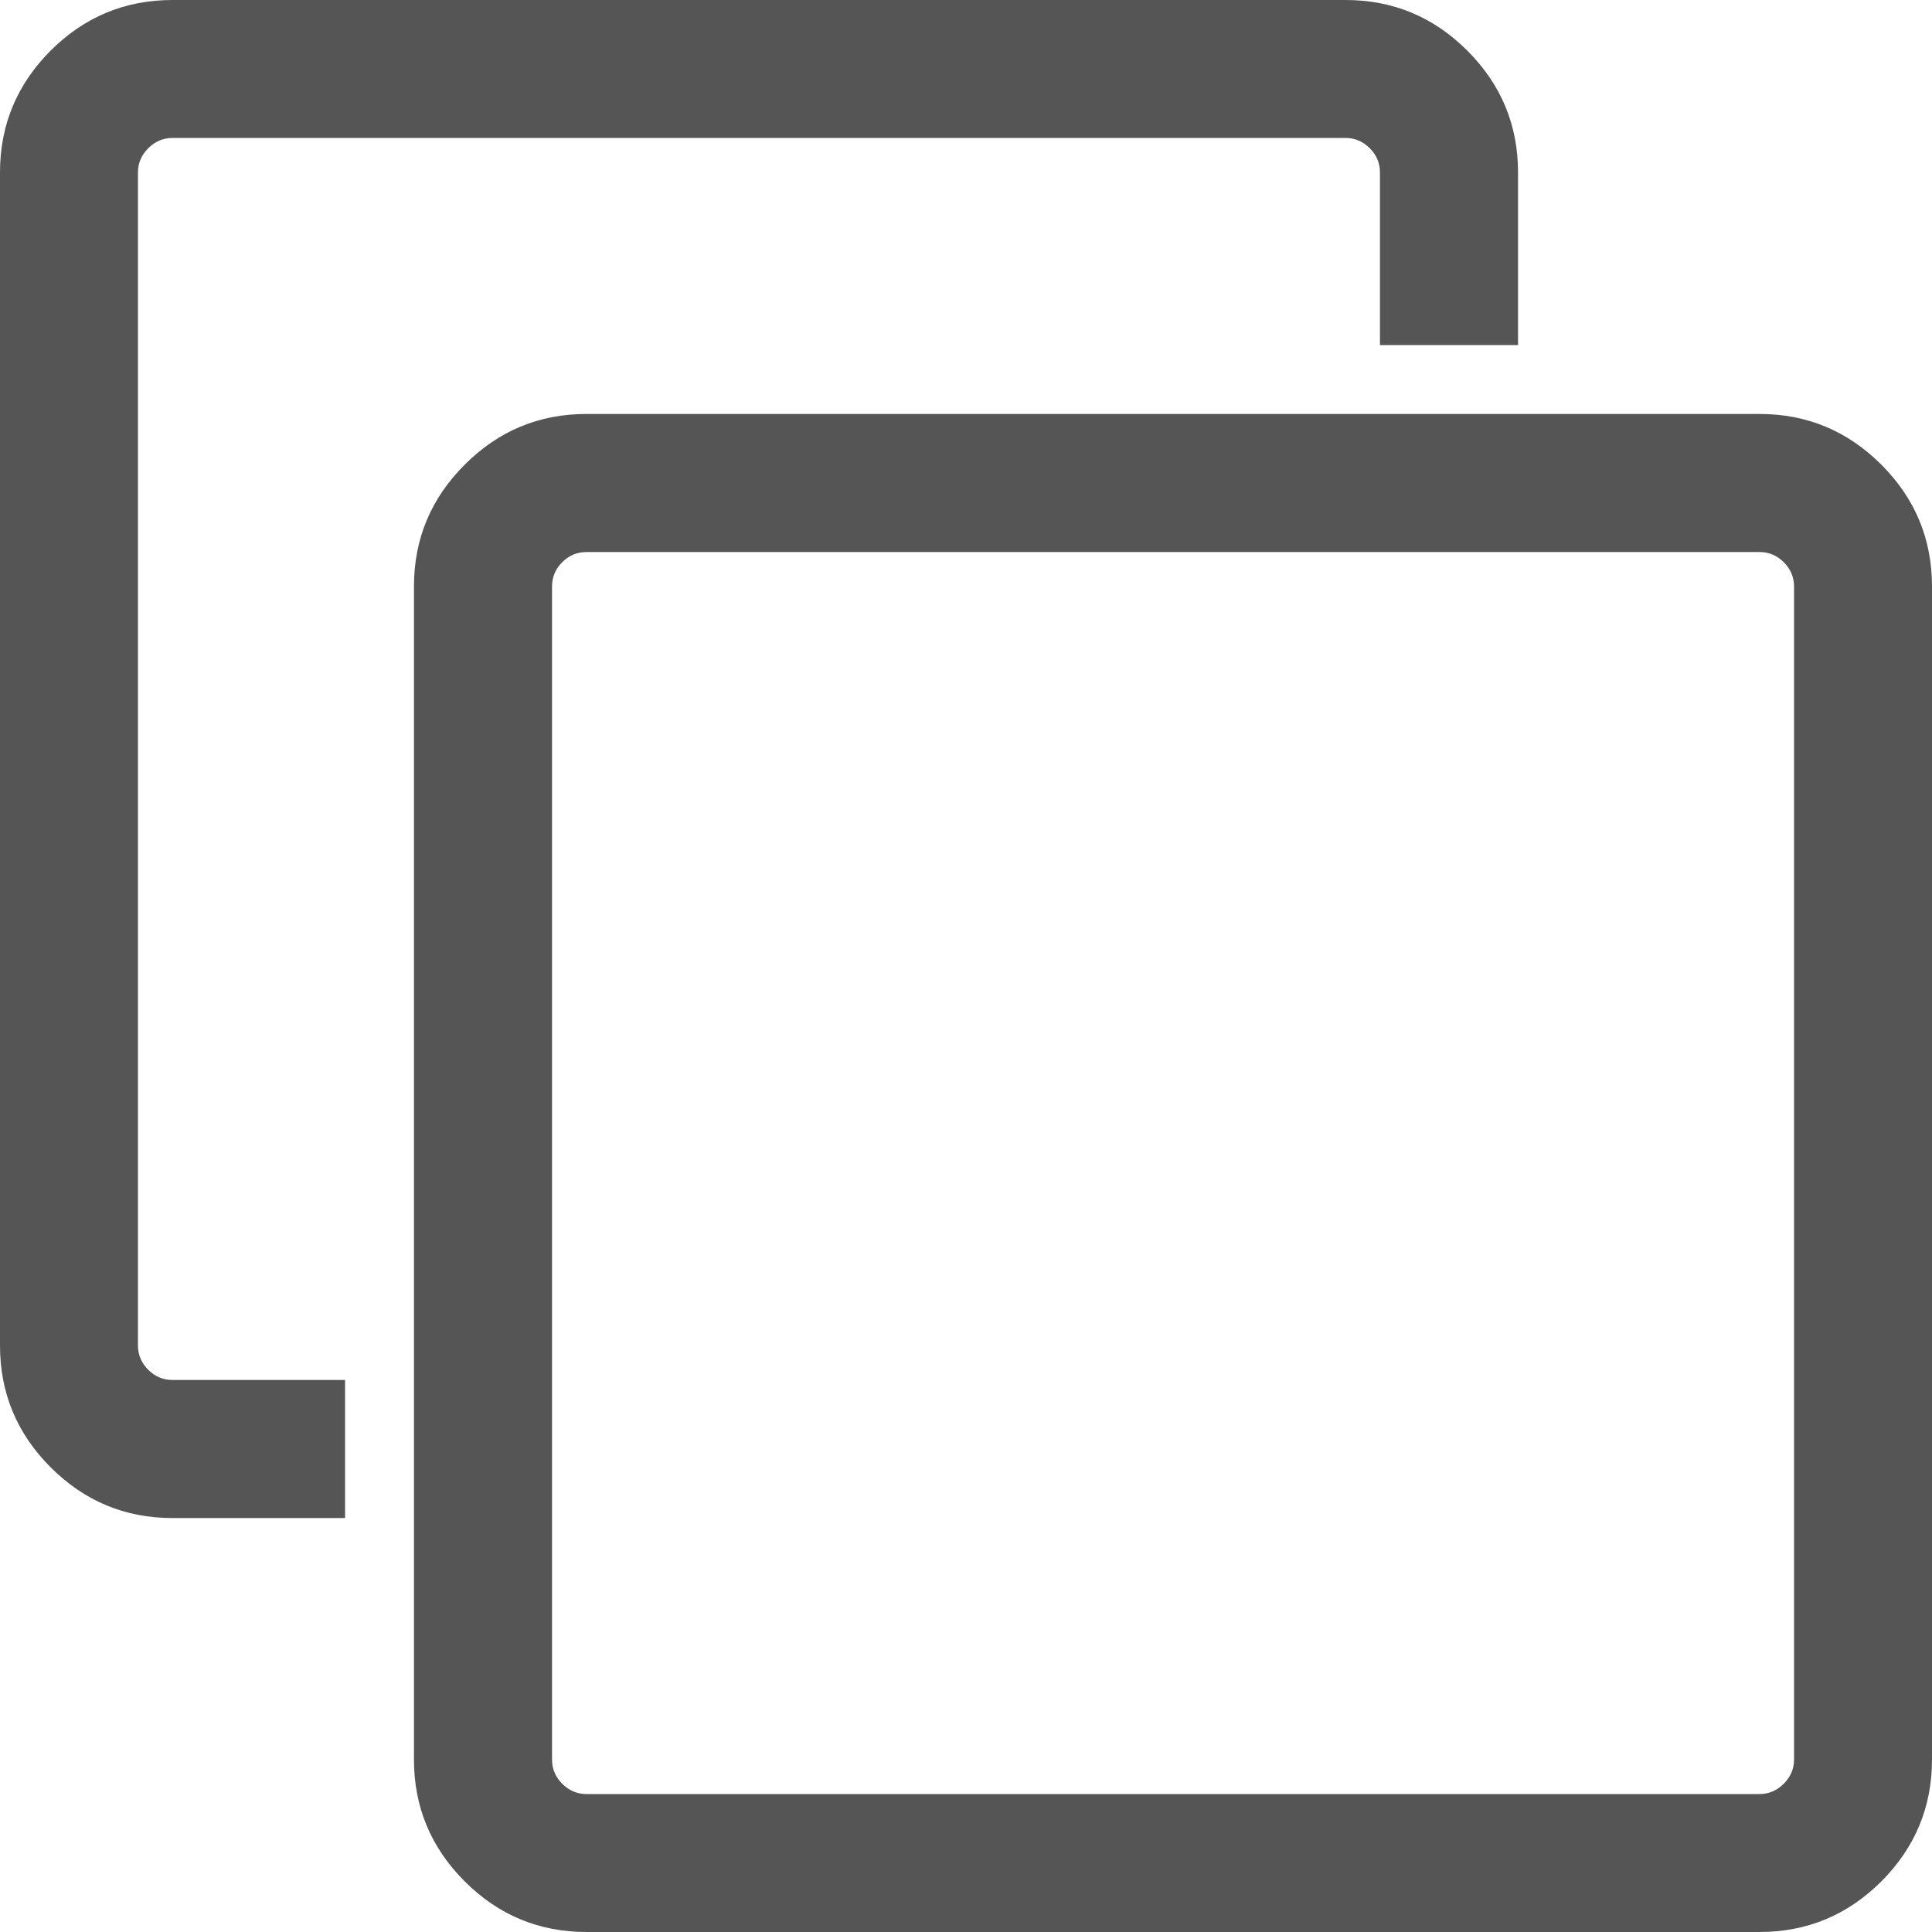
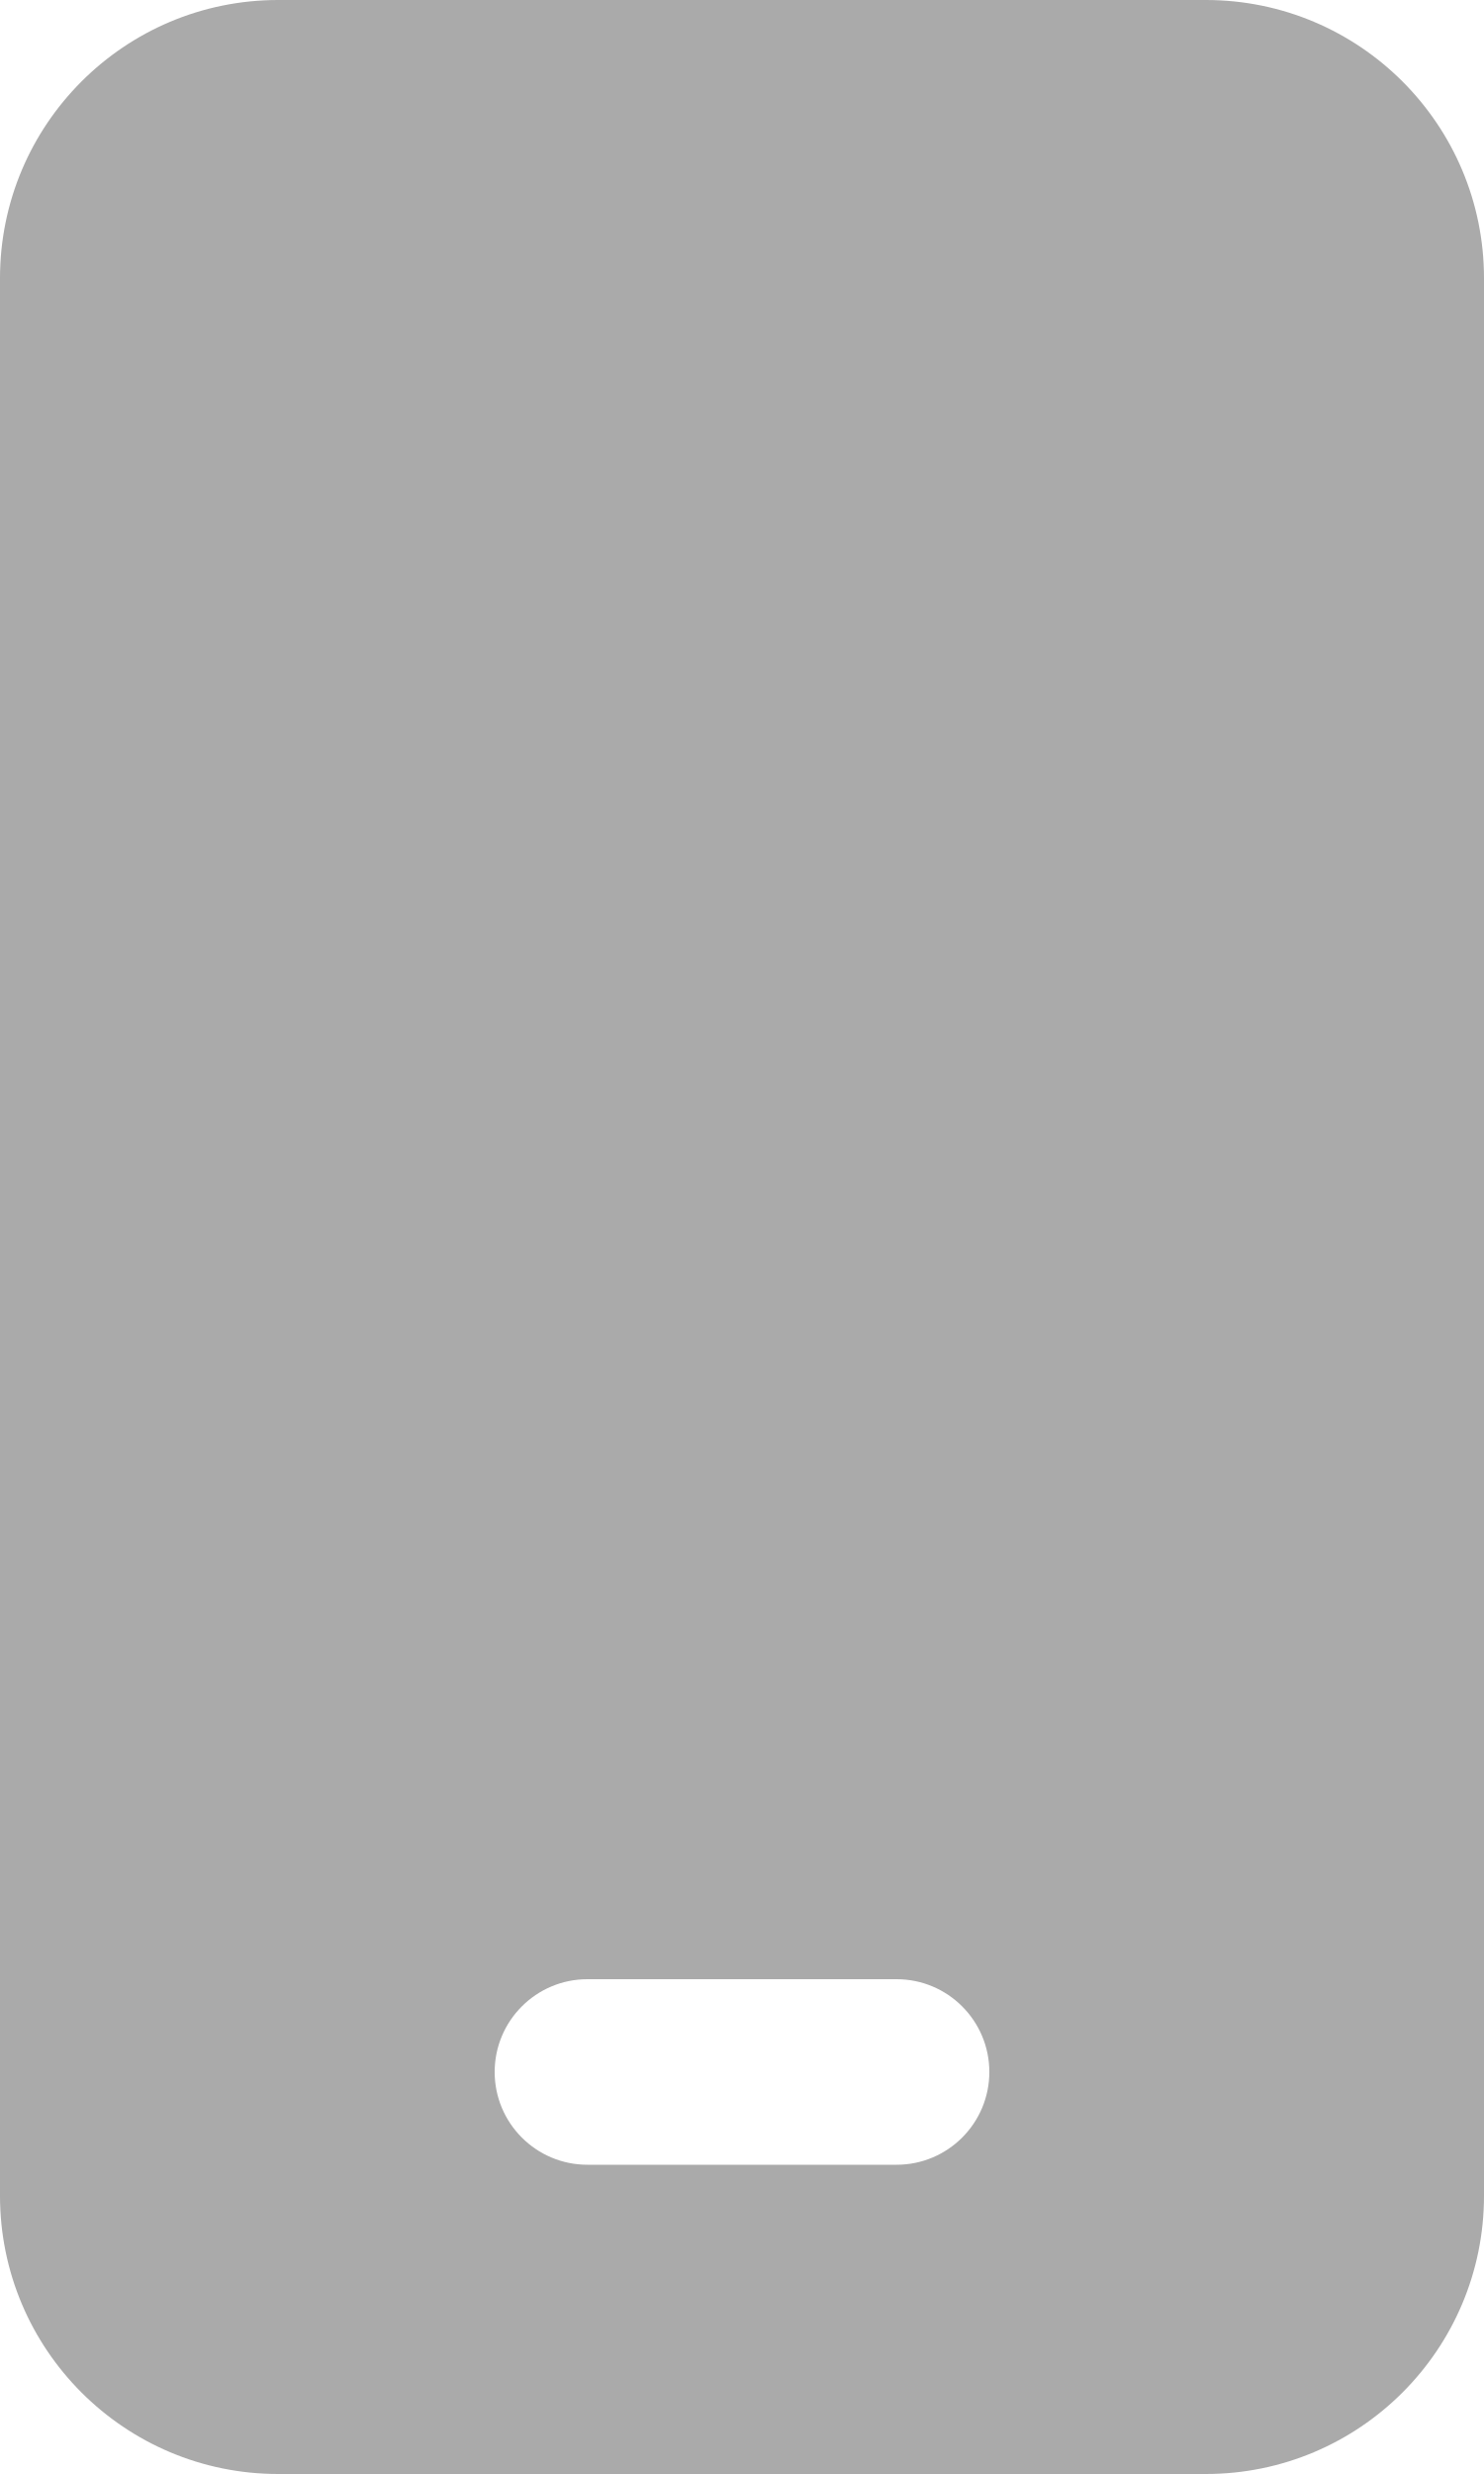
- <svg xmlns="http://www.w3.org/2000/svg" version="1.1" width="15px" height="15px">
-   <g transform="matrix(1 0 0 1 -803 -46 )">
-     <path d="M 13.849 13.849  C 13.902 13.796  13.929 13.733  13.929 13.661  L 13.929 4.554  C 13.929 4.481  13.902 4.418  13.849 4.365  C 13.796 4.312  13.733 4.286  13.661 4.286  L 4.554 4.286  C 4.481 4.286  4.418 4.312  4.365 4.365  C 4.312 4.418  4.286 4.481  4.286 4.554  L 4.286 13.661  C 4.286 13.733  4.312 13.796  4.365 13.849  C 4.418 13.902  4.481 13.929  4.554 13.929  L 13.661 13.929  C 13.733 13.929  13.796 13.902  13.849 13.849  Z M 14.607 3.608  C 14.869 3.87  15 4.185  15 4.554  L 15 13.661  C 15 14.029  14.869 14.344  14.607 14.607  C 14.344 14.869  14.029 15  13.661 15  L 4.554 15  C 4.185 15  3.87 14.869  3.608 14.607  C 3.345 14.344  3.214 14.029  3.214 13.661  L 3.214 4.554  C 3.214 4.185  3.345 3.87  3.608 3.608  C 3.87 3.345  4.185 3.214  4.554 3.214  L 13.661 3.214  C 14.029 3.214  14.344 3.345  14.607 3.608  Z M 11.392 0.393  C 11.655 0.656  11.786 0.971  11.786 1.339  L 11.786 2.679  L 10.714 2.679  L 10.714 1.339  C 10.714 1.267  10.688 1.204  10.635 1.151  C 10.582 1.098  10.519 1.071  10.446 1.071  L 1.339 1.071  C 1.267 1.071  1.204 1.098  1.151 1.151  C 1.098 1.204  1.071 1.267  1.071 1.339  L 1.071 10.446  C 1.071 10.519  1.098 10.582  1.151 10.635  C 1.204 10.688  1.267 10.714  1.339 10.714  L 2.679 10.714  L 2.679 11.786  L 1.339 11.786  C 0.971 11.786  0.656 11.655  0.393 11.392  C 0.131 11.13  0 10.815  0 10.446  L 0 1.339  C 0 0.971  0.131 0.656  0.393 0.393  C 0.656 0.131  0.971 0  1.339 0  L 10.446 0  C 10.815 0  11.13 0.131  11.392 0.393  Z " fill-rule="nonzero" fill="#555555" stroke="none" transform="matrix(1 0 0 1 803 46 )" />
+ <svg xmlns="http://www.w3.org/2000/svg" version="1.1" width="12px" height="20px">
+   <g transform="matrix(1 0 0 1 -623 -16 )">
+     <path d="M 2.25 0  L 9.75 0  C 10.993 0  12 1.007  12 2.25  L 12 17.75  C 12 18.993  10.993 20  9.75 20  L 2.25 20  C 1.007 20  0 18.993  0 17.75  L 0 2.25  C 0 1.007  1.007 0  2.25 0  Z M 7.25 16  L 4.75 16  C 4.336 16  4 16.336  4 16.75  C 4 17.164  4.336 17.5  4.75 17.5  L 7.25 17.5  C 7.664 17.5  8 17.164  8 16.75  C 8 16.336  7.664 16  7.25 16  Z " fill-rule="nonzero" fill="#aaaaaa" stroke="none" transform="matrix(1 0 0 1 623 16 )" />
  </g>
</svg>
